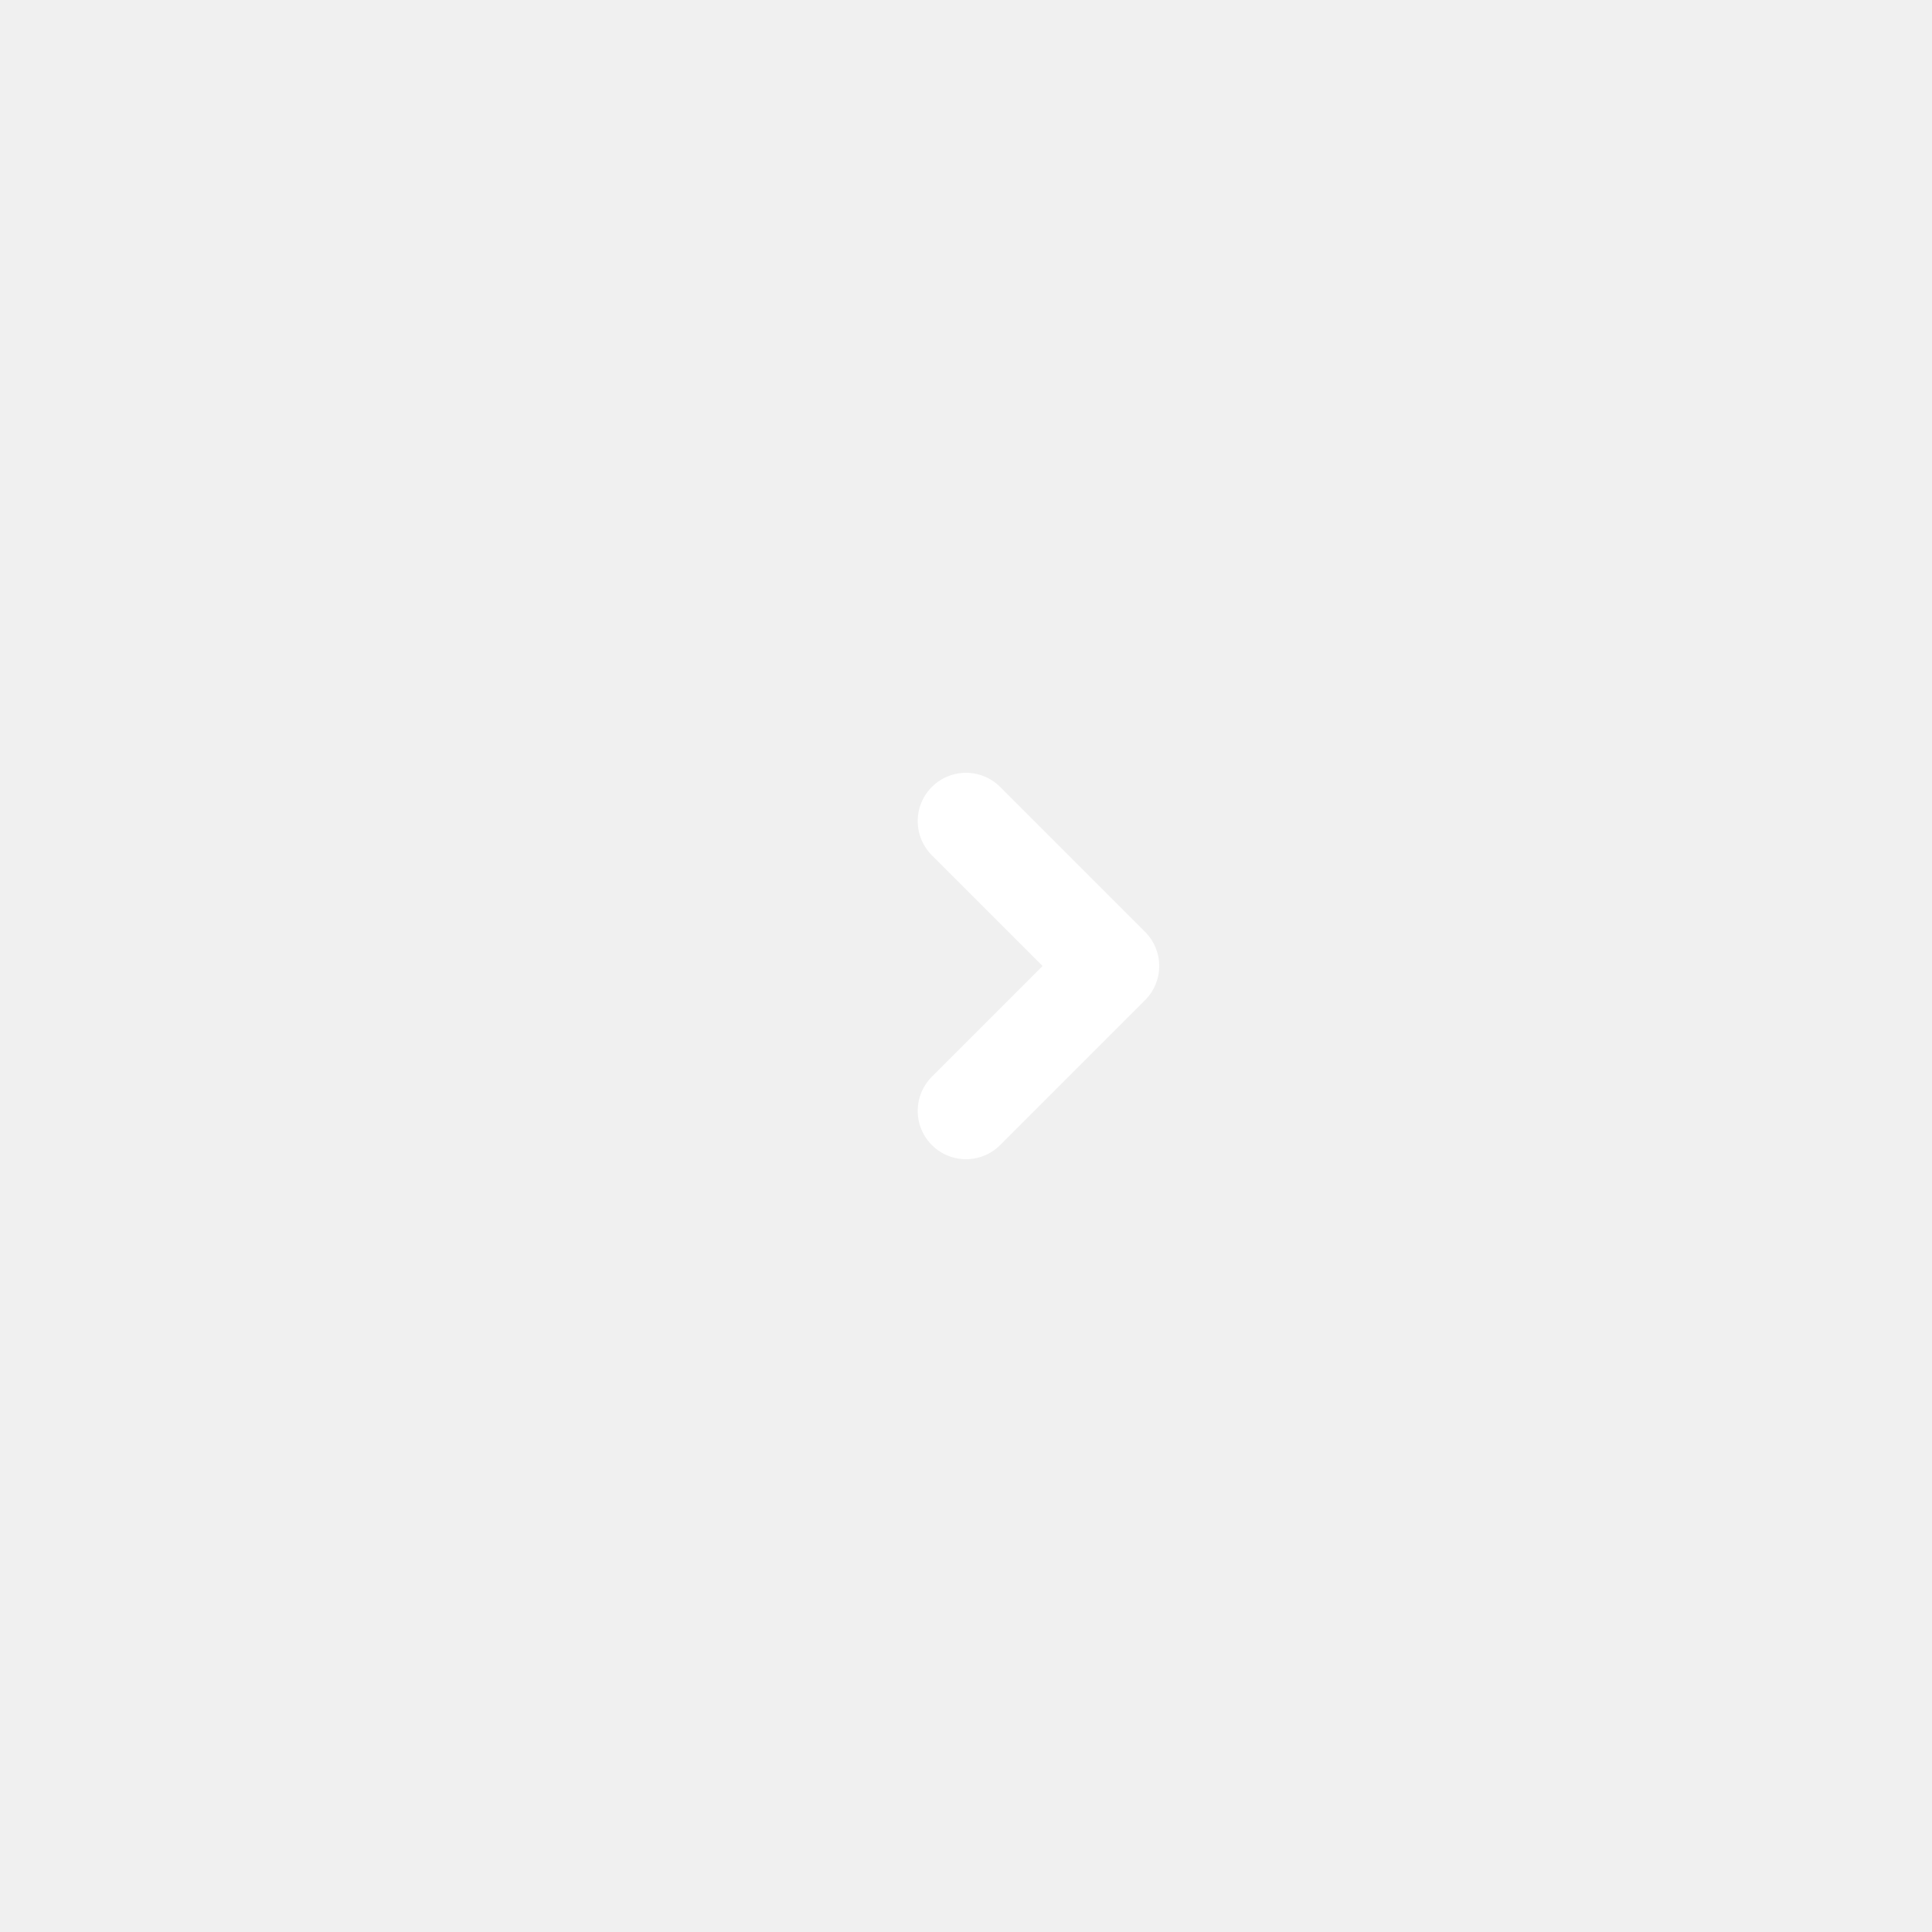
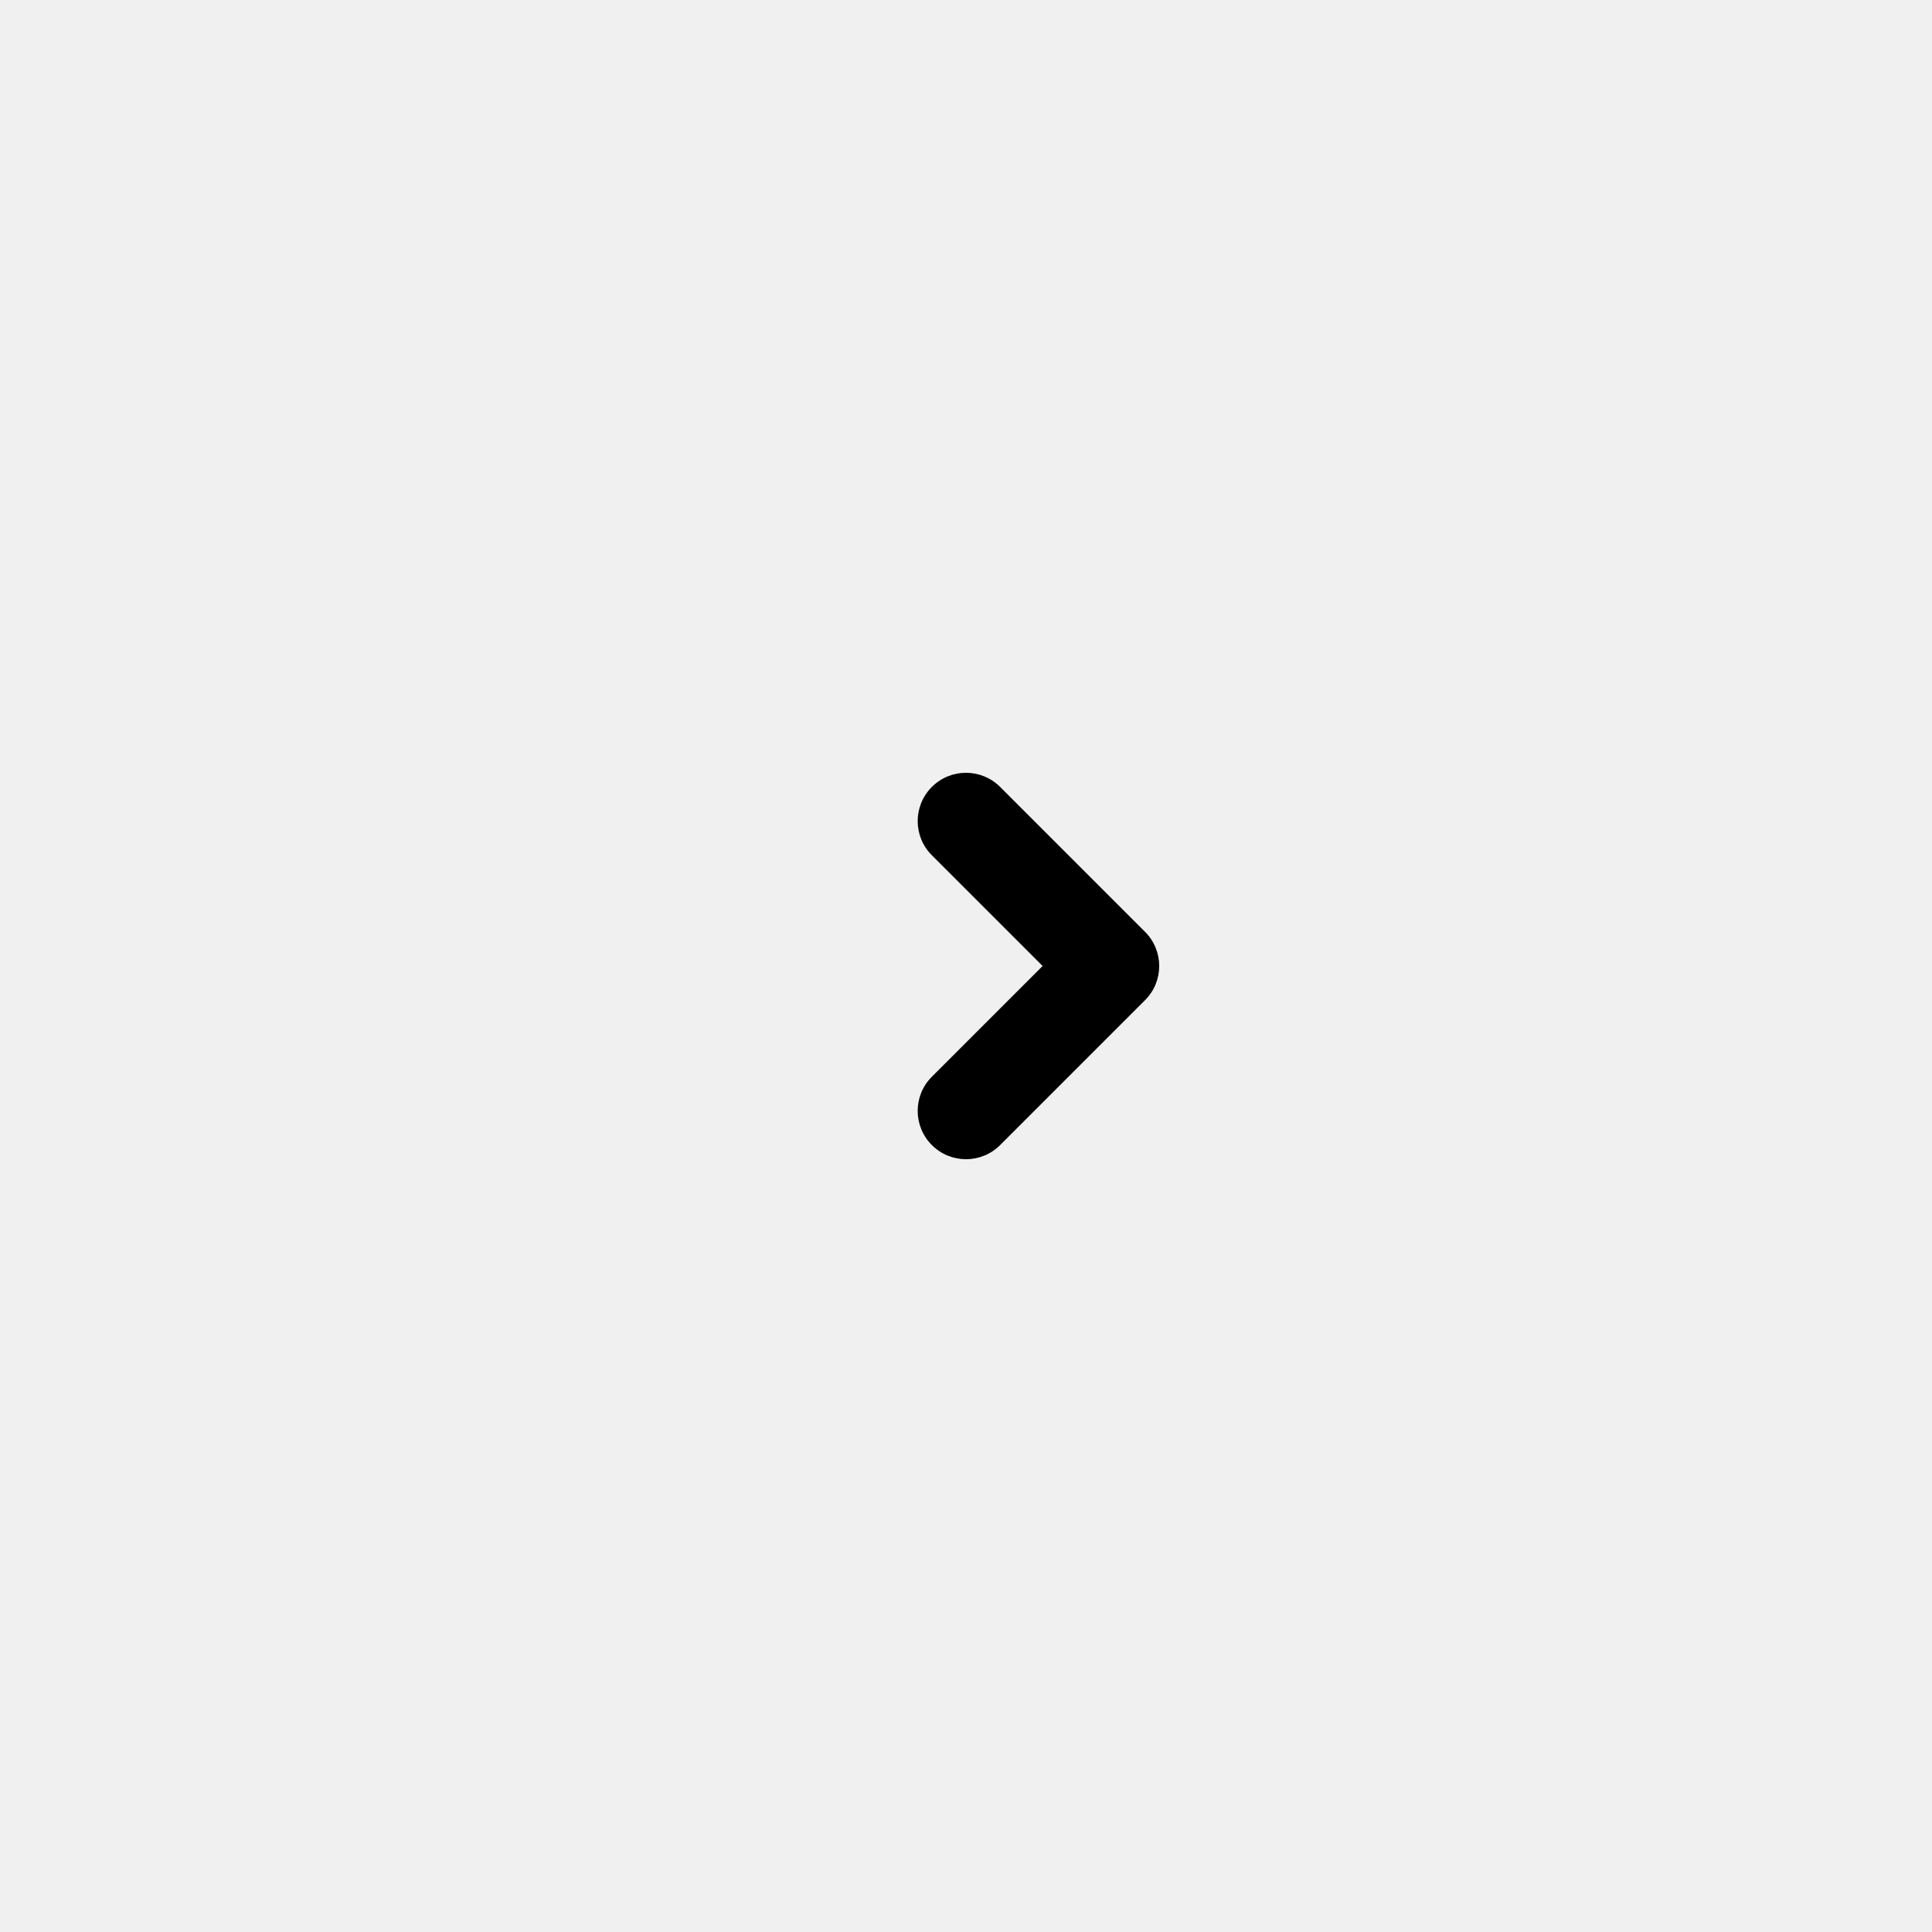
- <svg xmlns="http://www.w3.org/2000/svg" width="40px" height="40px" viewBox="0 0 40 40" version="1.1">
-   <defs />
-   <g id="Artboard-Copy-3" stroke="none" stroke-width="1" fill="none" fill-rule="evenodd" stroke-linecap="round" stroke-linejoin="round">
-     <g id="Icon-/-Chevron-/-Down-/-White-Copy-3" transform="translate(20, 17)" stroke="#FFFFFF">
-       <g id="Icon-/-Chevron-/-Right-/-White">
-         <g id="Icon-/-Chevron-/-Down-/-White" transform="translate(1.5, 3) scale(1, -1) rotate(-90) translate(-1.5, -3) translate(-1.5, 1.5)">
-           <polyline id="Line-2" stroke-width="2" points="0 0 3 3 6 0" />
-         </g>
+ <svg xmlns="http://www.w3.org/2000/svg" width="40" height="40" viewBox="0 0 40 40" version="1.1">
+   <g id="Canvas">
+     <g id="right" clip-path="url(#clip0)">
+       <g id="icon">
+         <path fill-rule="evenodd" clip-rule="evenodd" d="M 0.293 0.293C 0.683 -0.098 1.317 -0.098 1.707 0.293L 4 2.586L 6.293 0.293C 6.683 -0.098 7.317 -0.098 7.707 0.293C 8.098 0.683 8.098 1.317 7.707 1.707L 4.707 4.707C 4.317 5.098 3.683 5.098 3.293 4.707L 0.293 1.707C -0.098 1.317 -0.098 0.683 0.293 0.293Z" transform="matrix(0 -1 1 0 19 24)" fill="inherit" />
      </g>
    </g>
  </g>
+   <defs>
+     <clipPath id="clip0">
+       <rect width="40" height="40" fill="inherit" />
+     </clipPath>
+   </defs>
</svg>
